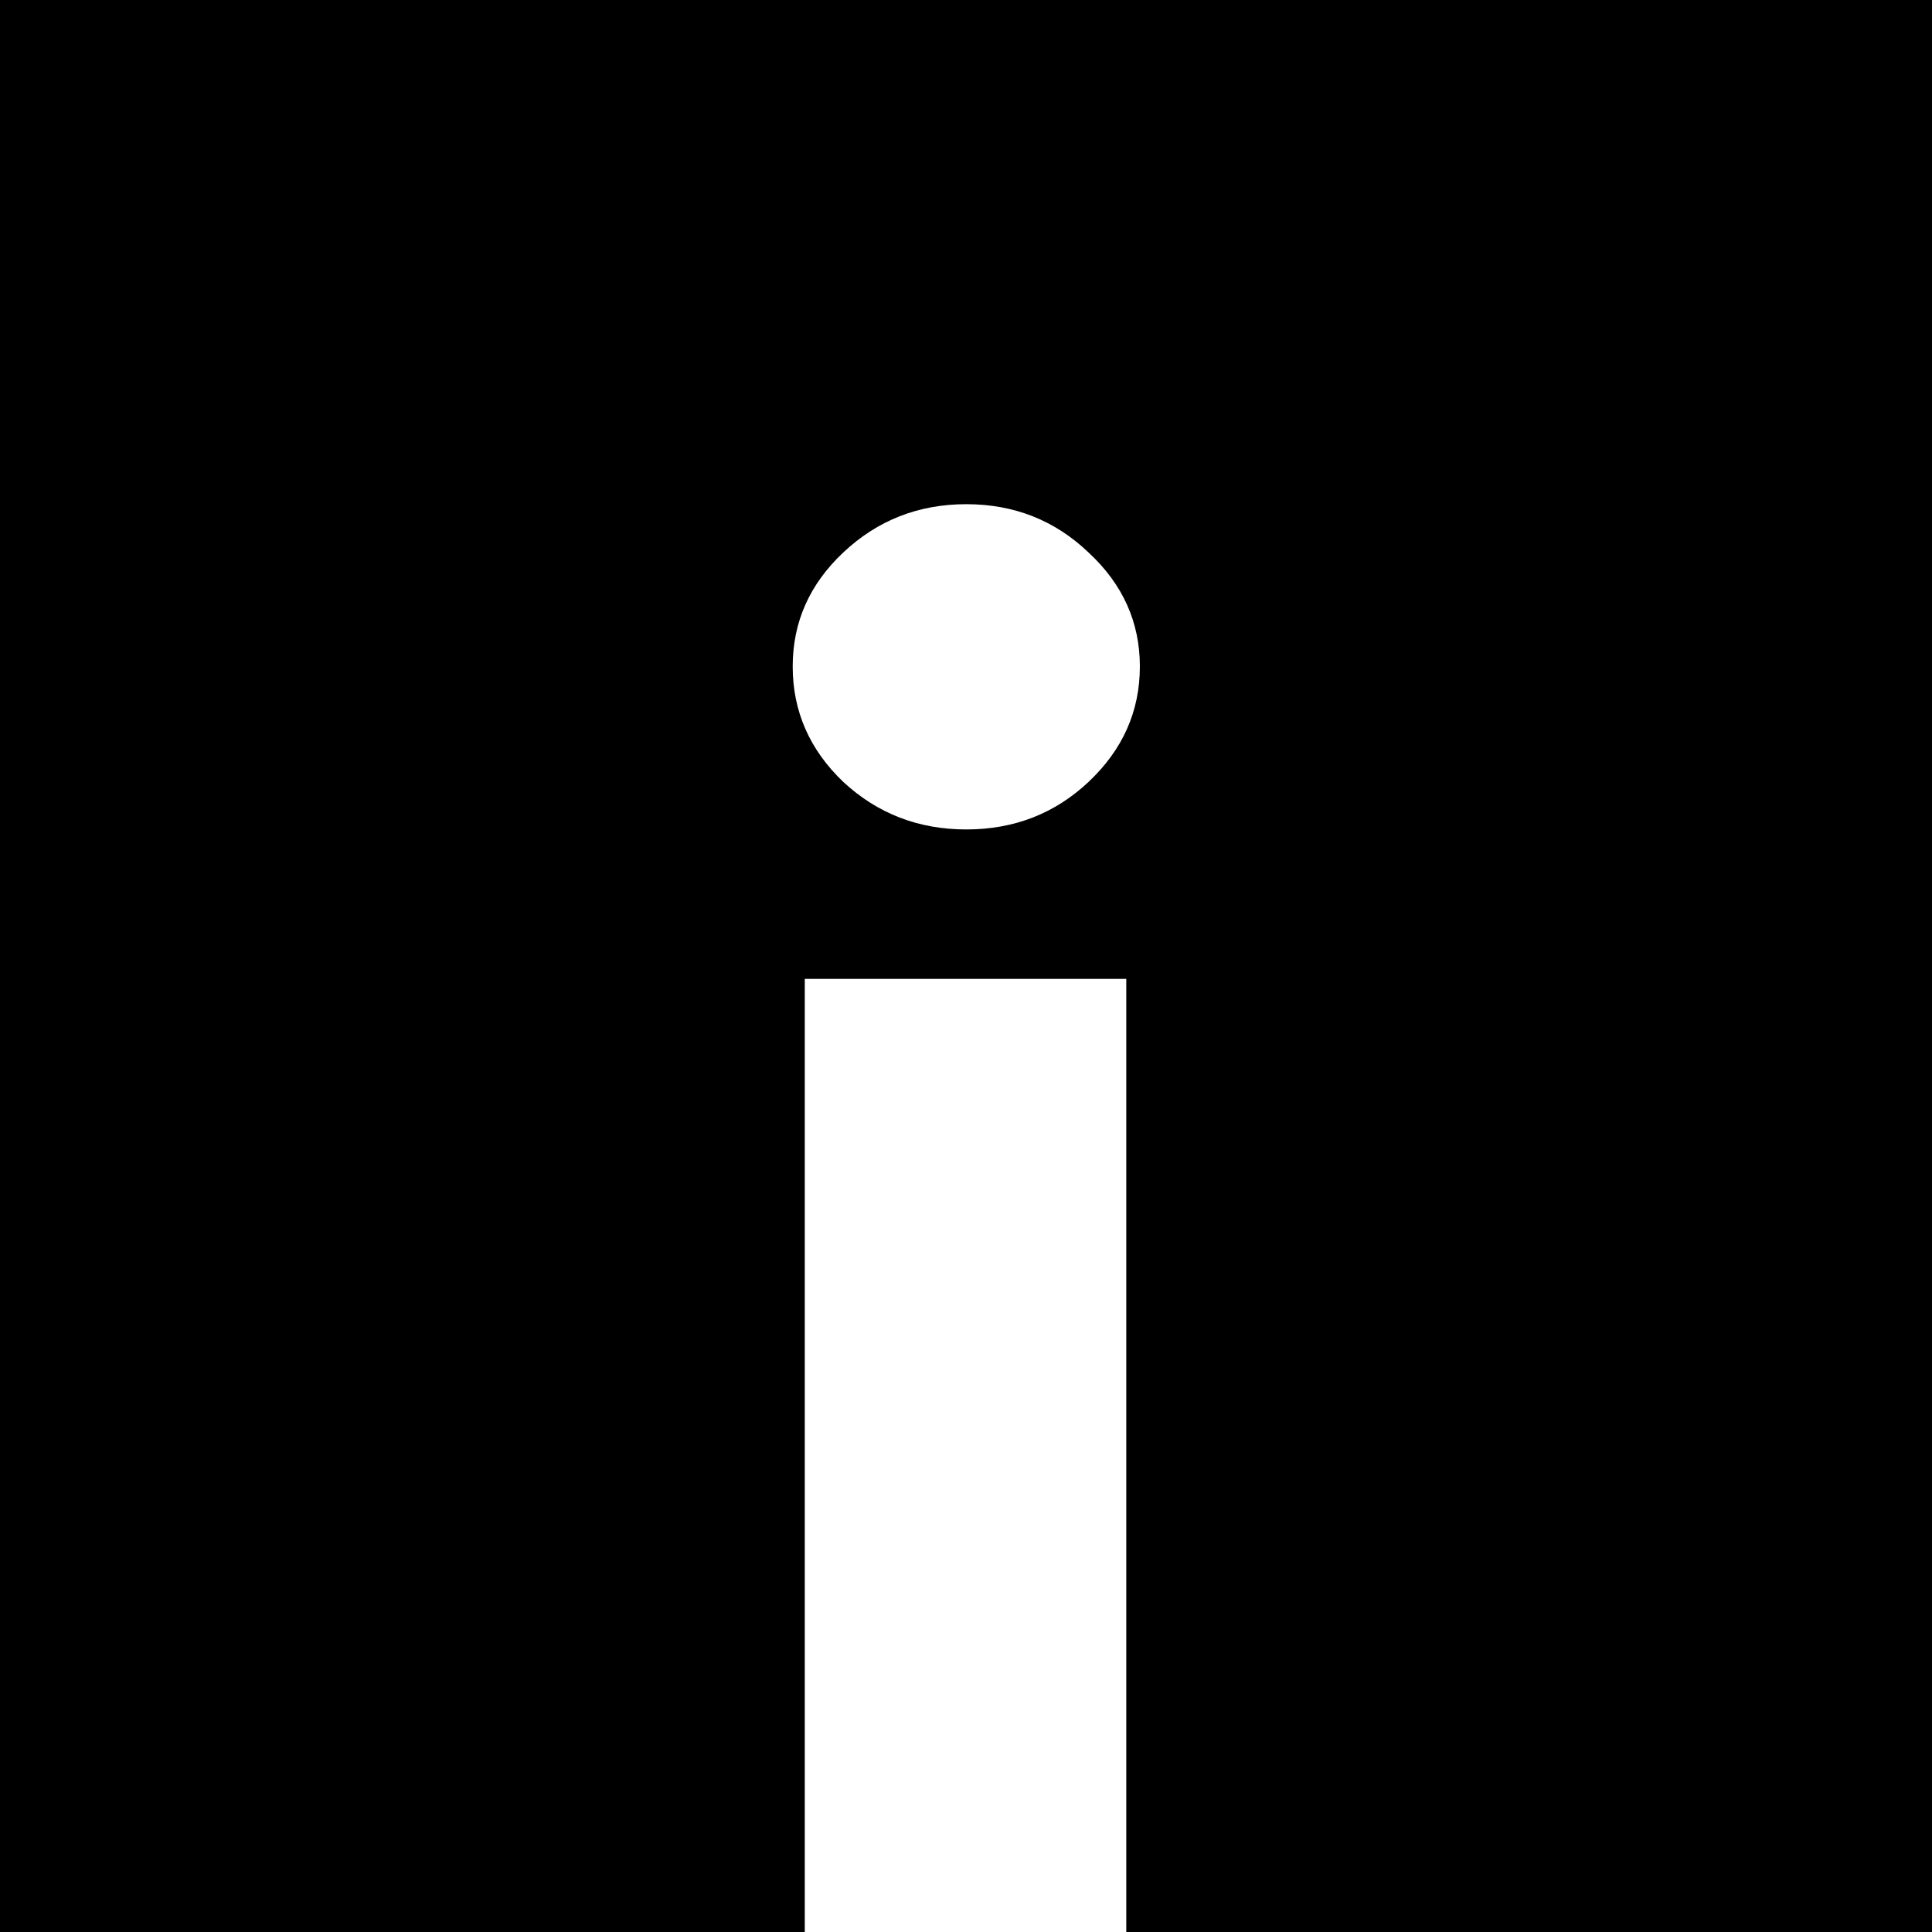
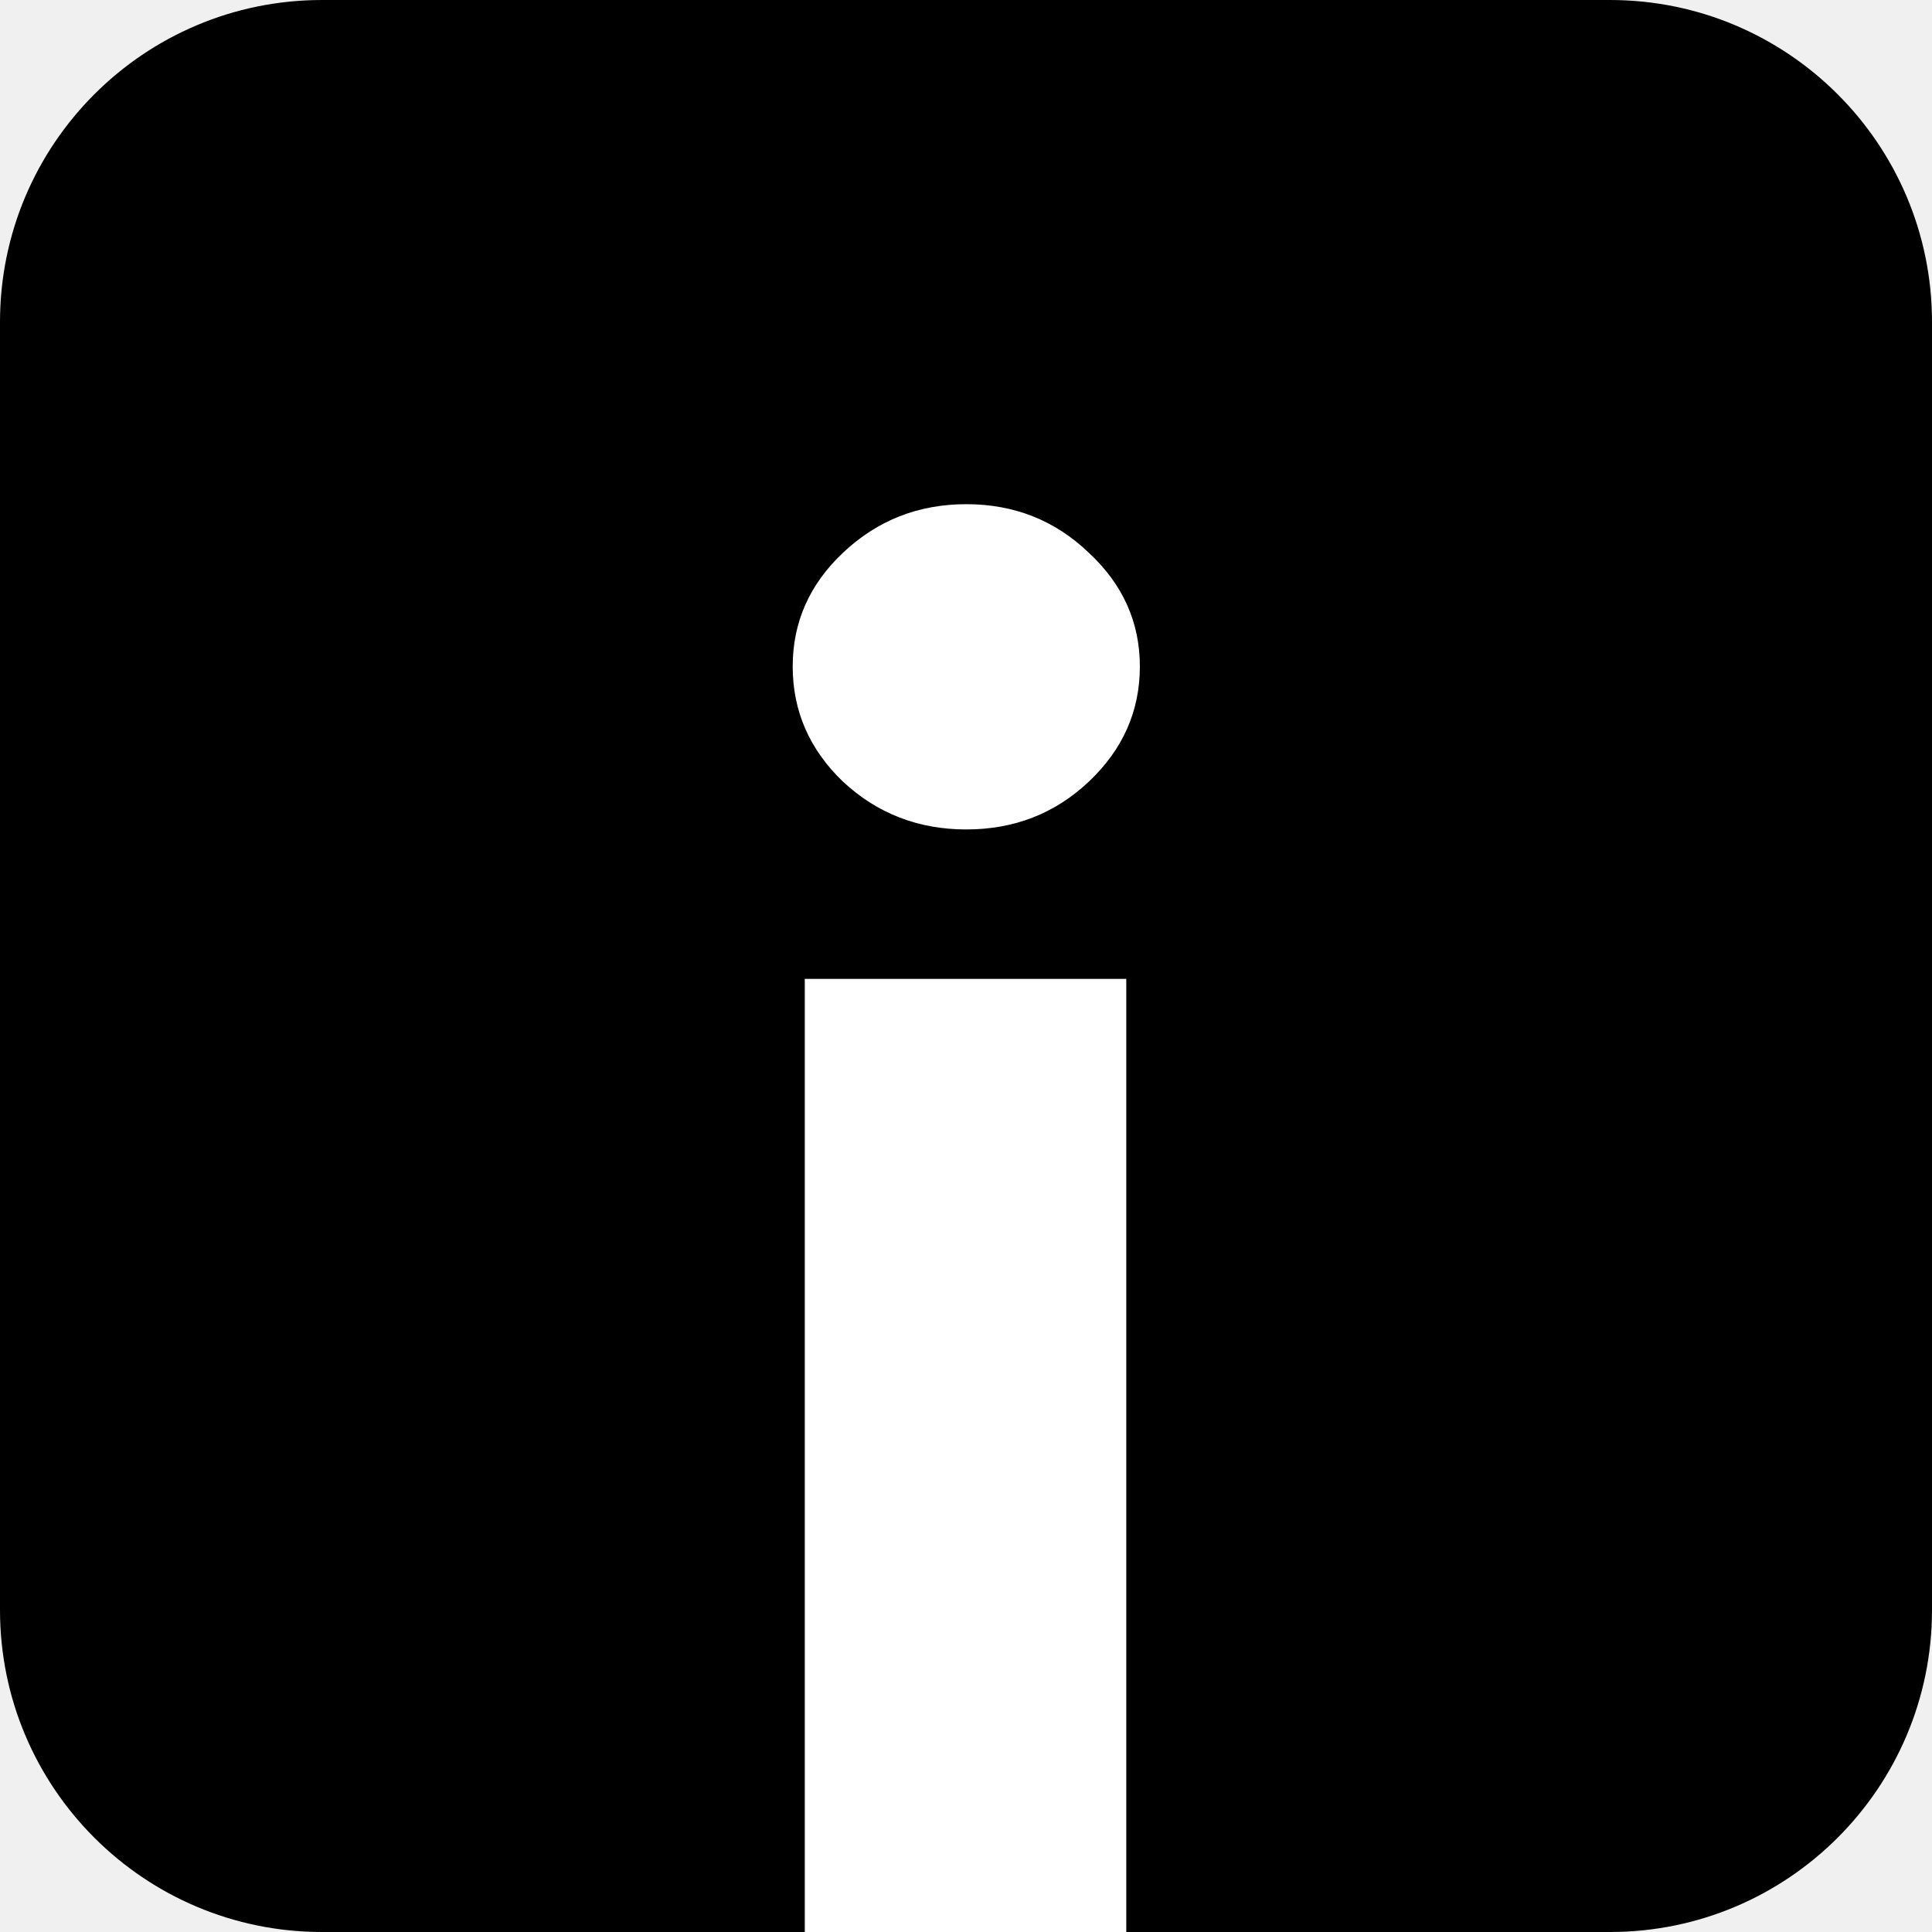
<svg xmlns="http://www.w3.org/2000/svg" width="150" height="150" viewBox="0 0 150 150" fill="none">
  <g clip-path="url(#clip0_192_12)">
-     <rect width="150" height="150" fill="white" />
-     <rect width="150" height="150" fill="black" />
+     <rect width="150" height="150" fill="black" rx="25" ry="25" />
    <path d="M62.483 166V76H87.444V166H62.483ZM75.022 64.398C71.311 64.398 68.127 63.168 65.471 60.707C62.854 58.207 61.545 55.219 61.545 51.742C61.545 48.305 62.854 45.355 65.471 42.895C68.127 40.395 71.311 39.145 75.022 39.145C78.733 39.145 81.897 40.395 84.514 42.895C87.17 45.355 88.499 48.305 88.499 51.742C88.499 55.219 87.17 58.207 84.514 60.707C81.897 63.168 78.733 64.398 75.022 64.398Z" fill="white" />
  </g>
  <defs>
    <clipPath id="clip0_192_12">
      <rect width="150" height="150" fill="white" />
    </clipPath>
  </defs>
</svg>
